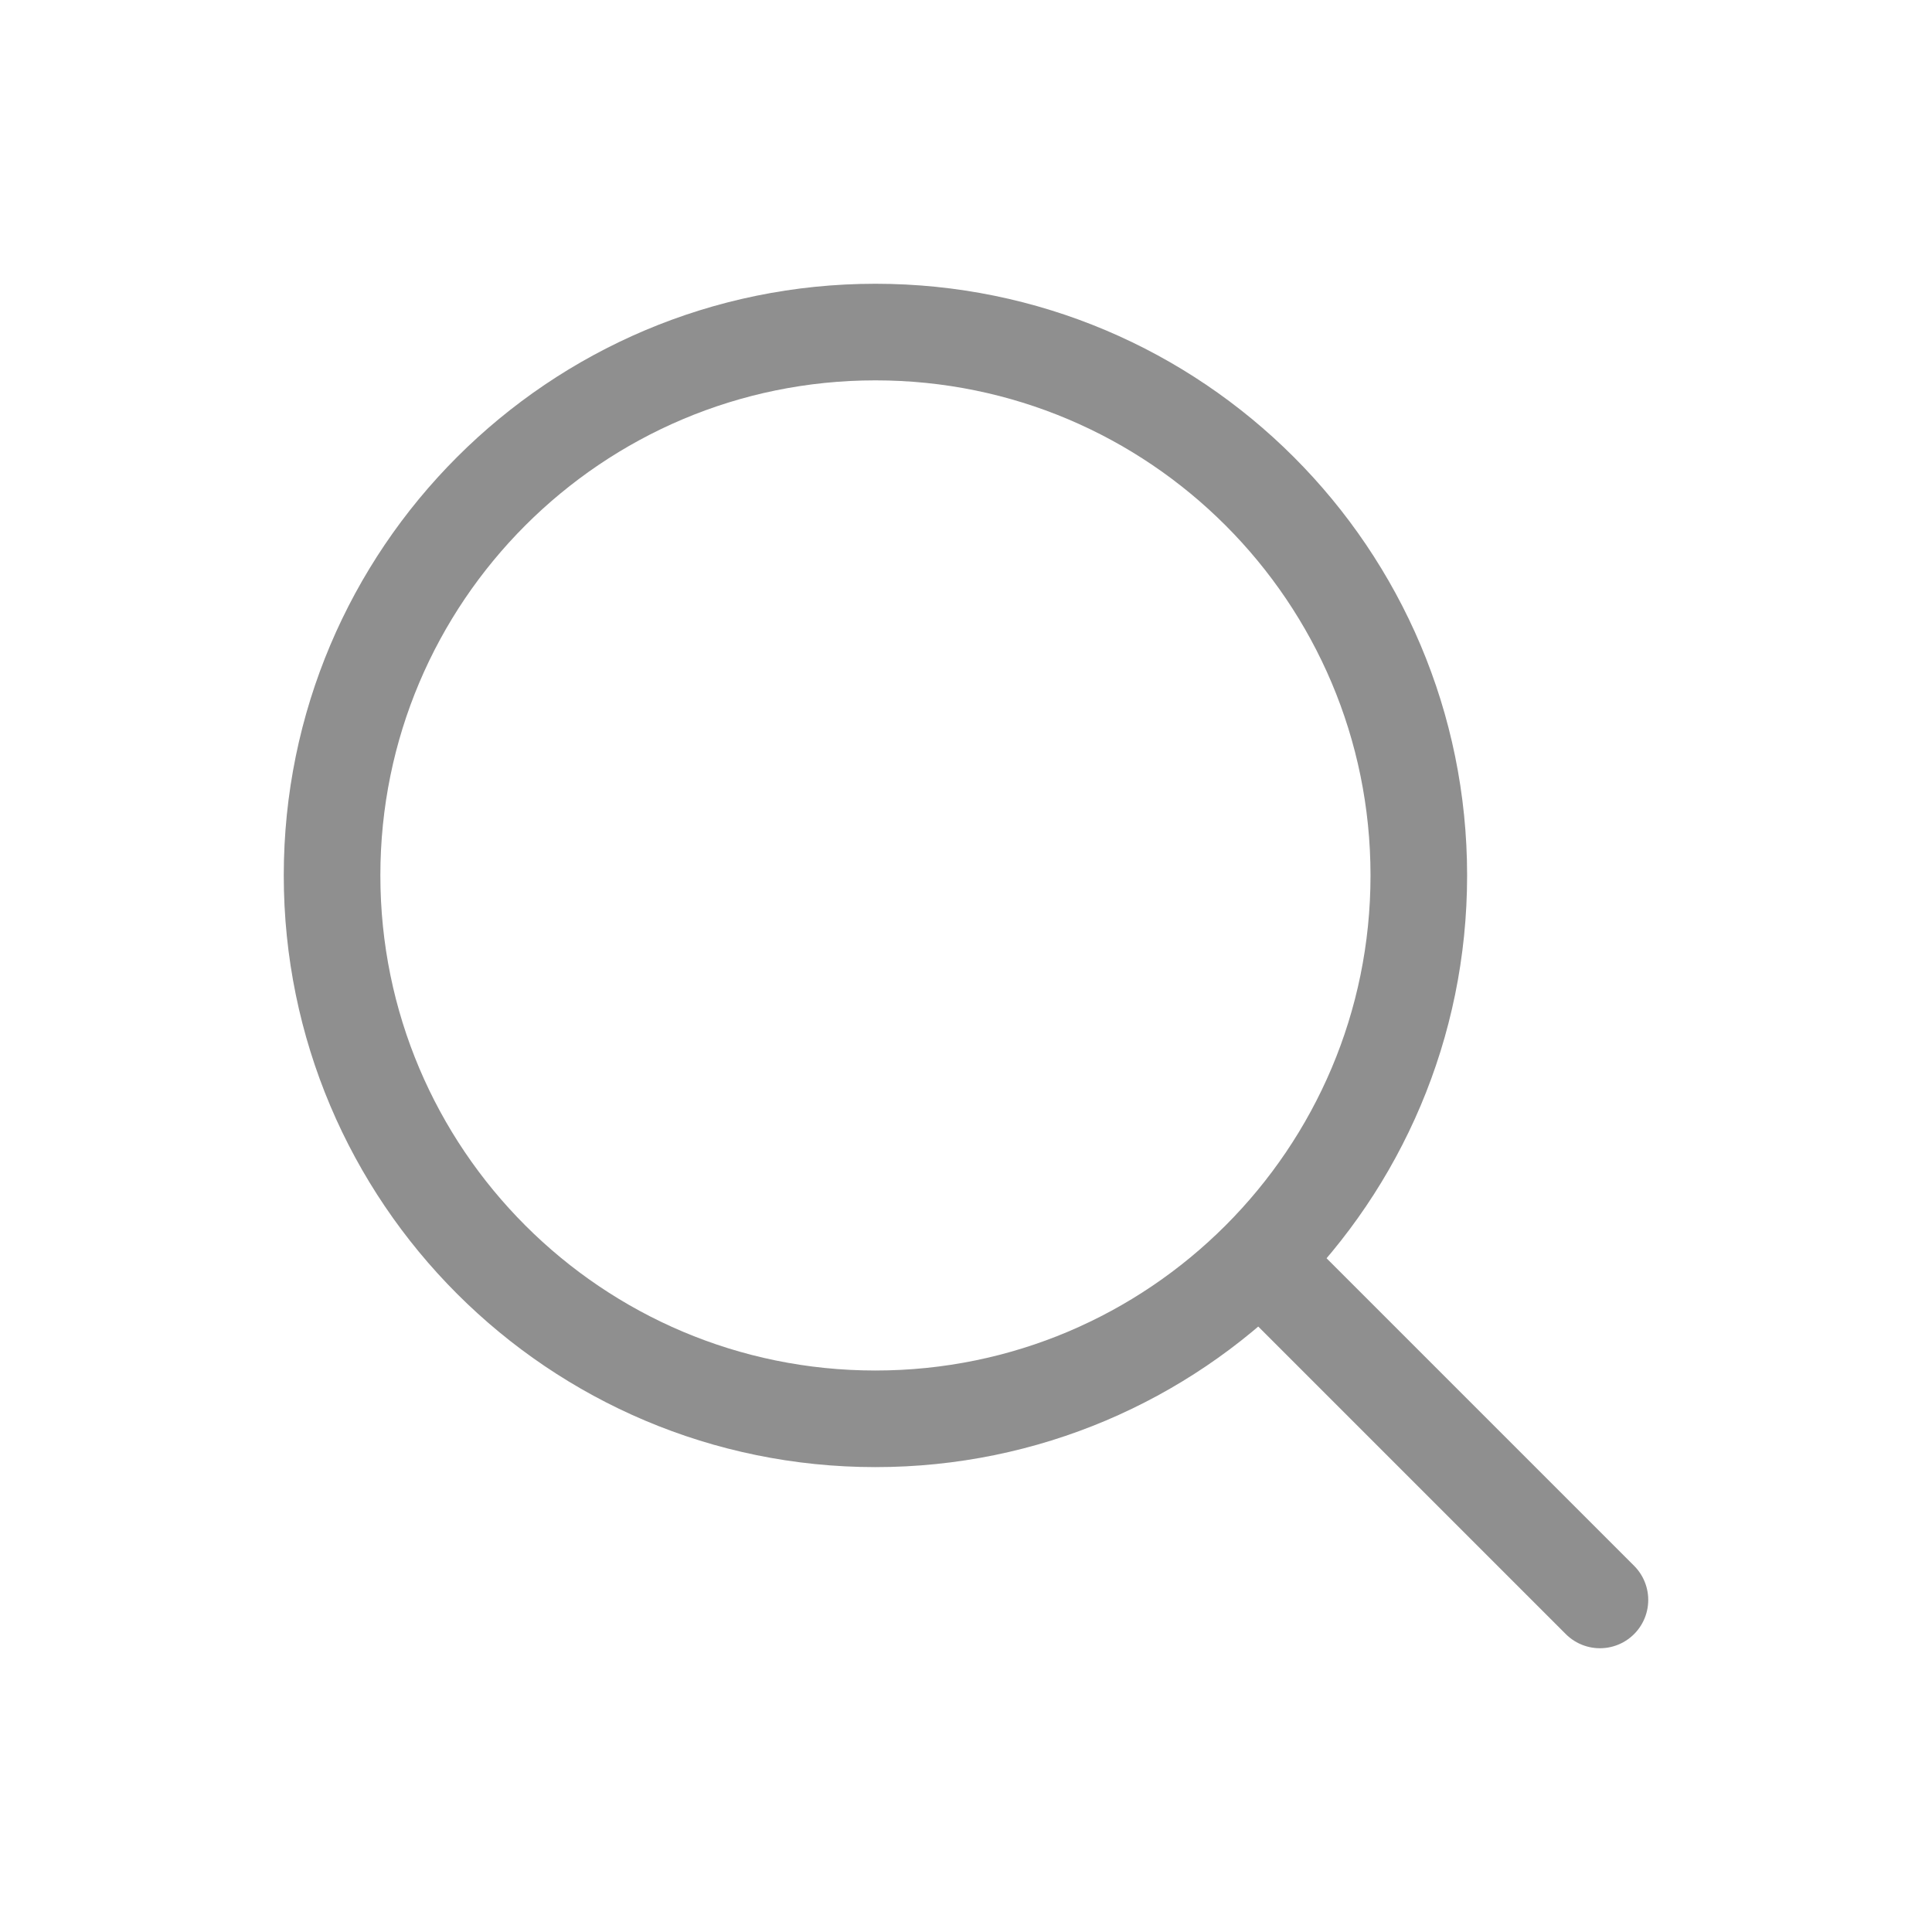
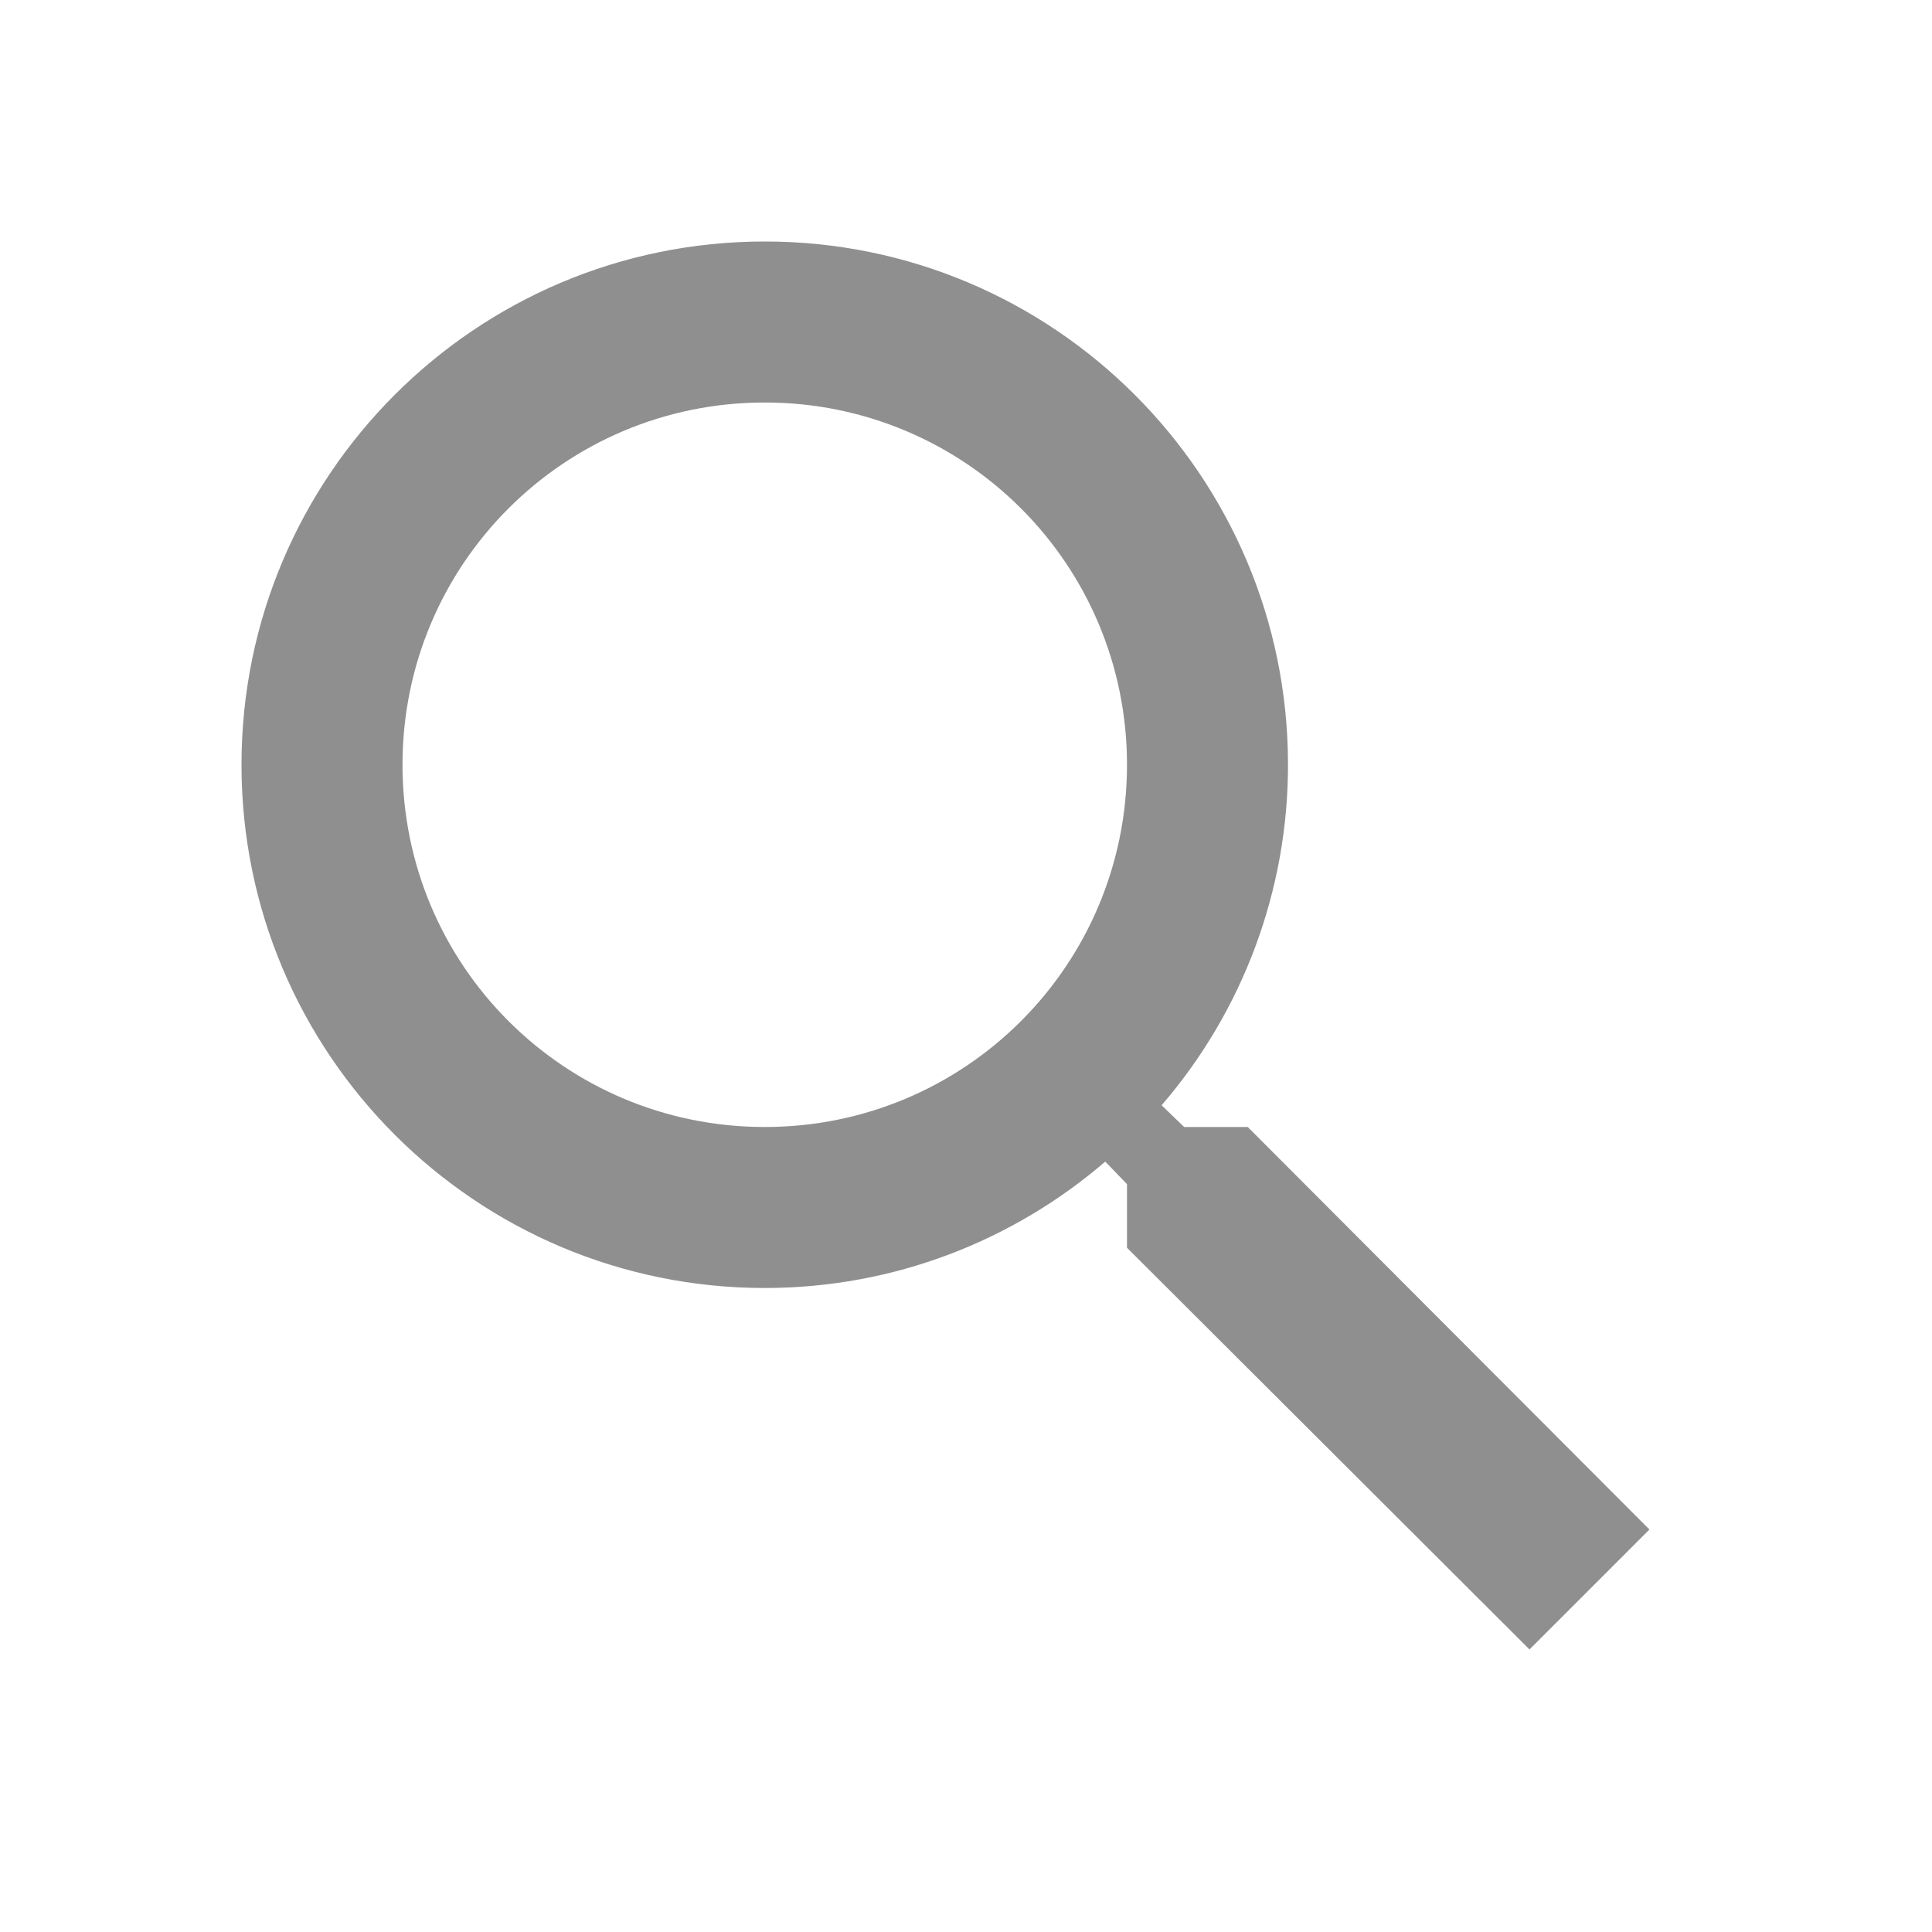
- <svg xmlns="http://www.w3.org/2000/svg" version="1.1" id="Layer_1" x="0px" y="0px" viewBox="0 0 32 32" style="enable-background:new 0 0 32 32;" xml:space="preserve">
-   <style type="text/css">
- 	.st0{fill:none;stroke:#8F8F8F;stroke-miterlimit:10;stroke-width:1.6;}
- 	.st1{fill:none;stroke:#8F8F8F;stroke-linecap:round;stroke-linejoin:round;stroke-miterlimit:10;stroke-width:1.6;}
- </style>
-   <g>
-     <circle class="st0" cx="14.5" cy="14.5" r="9" />
-     <line class="st1" x1="26.5" y1="26.5" x2="20.9" y2="20.9" />
-   </g>
+ <svg xmlns="http://www.w3.org/2000/svg" focusable="false" viewBox="0 0 24 24">
+   <path d="M15.5 14h-.79l-.28-.27A6.471 6.471 0 0 0 16 9.5 6.5 6.5 0 1 0 9.5 16c1.61 0 3.09-.59 4.23-1.57l.27.28v.79l5 4.99L20.49 19l-4.99-5zm-6 0C7.01 14 5 11.99 5 9.5S7.01 5 9.5 5 14 7.01 14 9.5 11.99 14 9.5 14z" fill="#8F8F8F" />
</svg>
